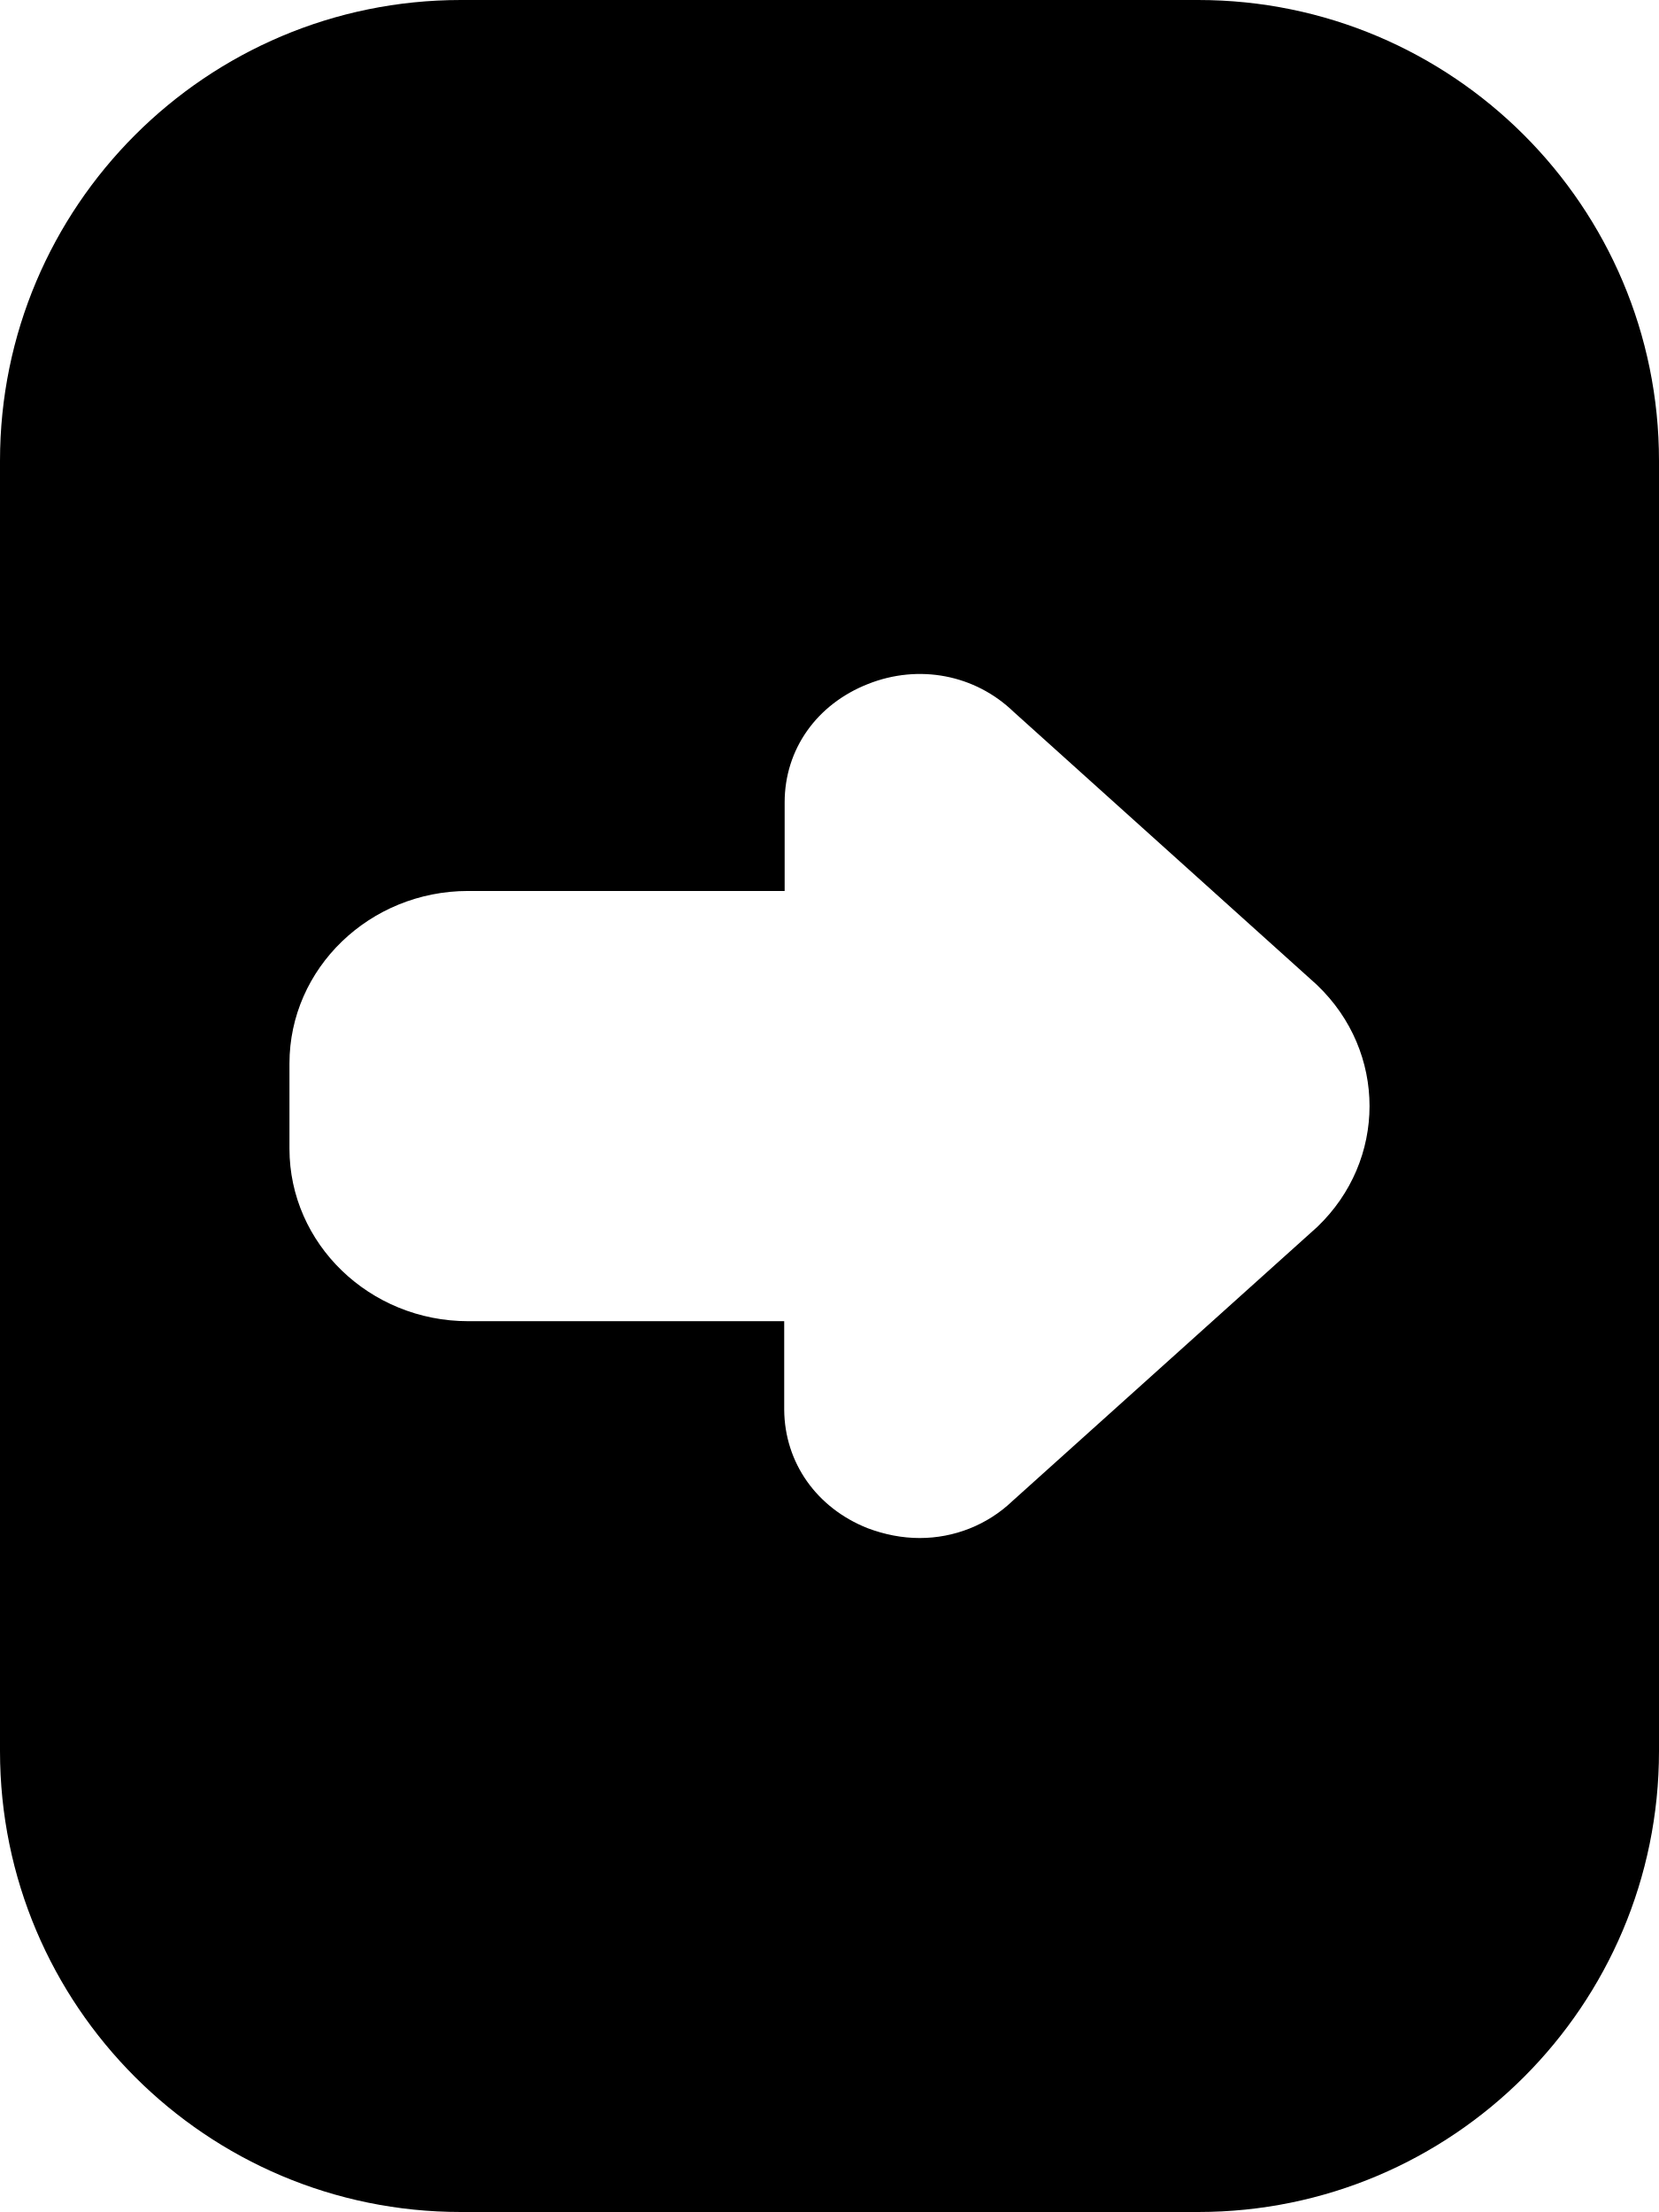
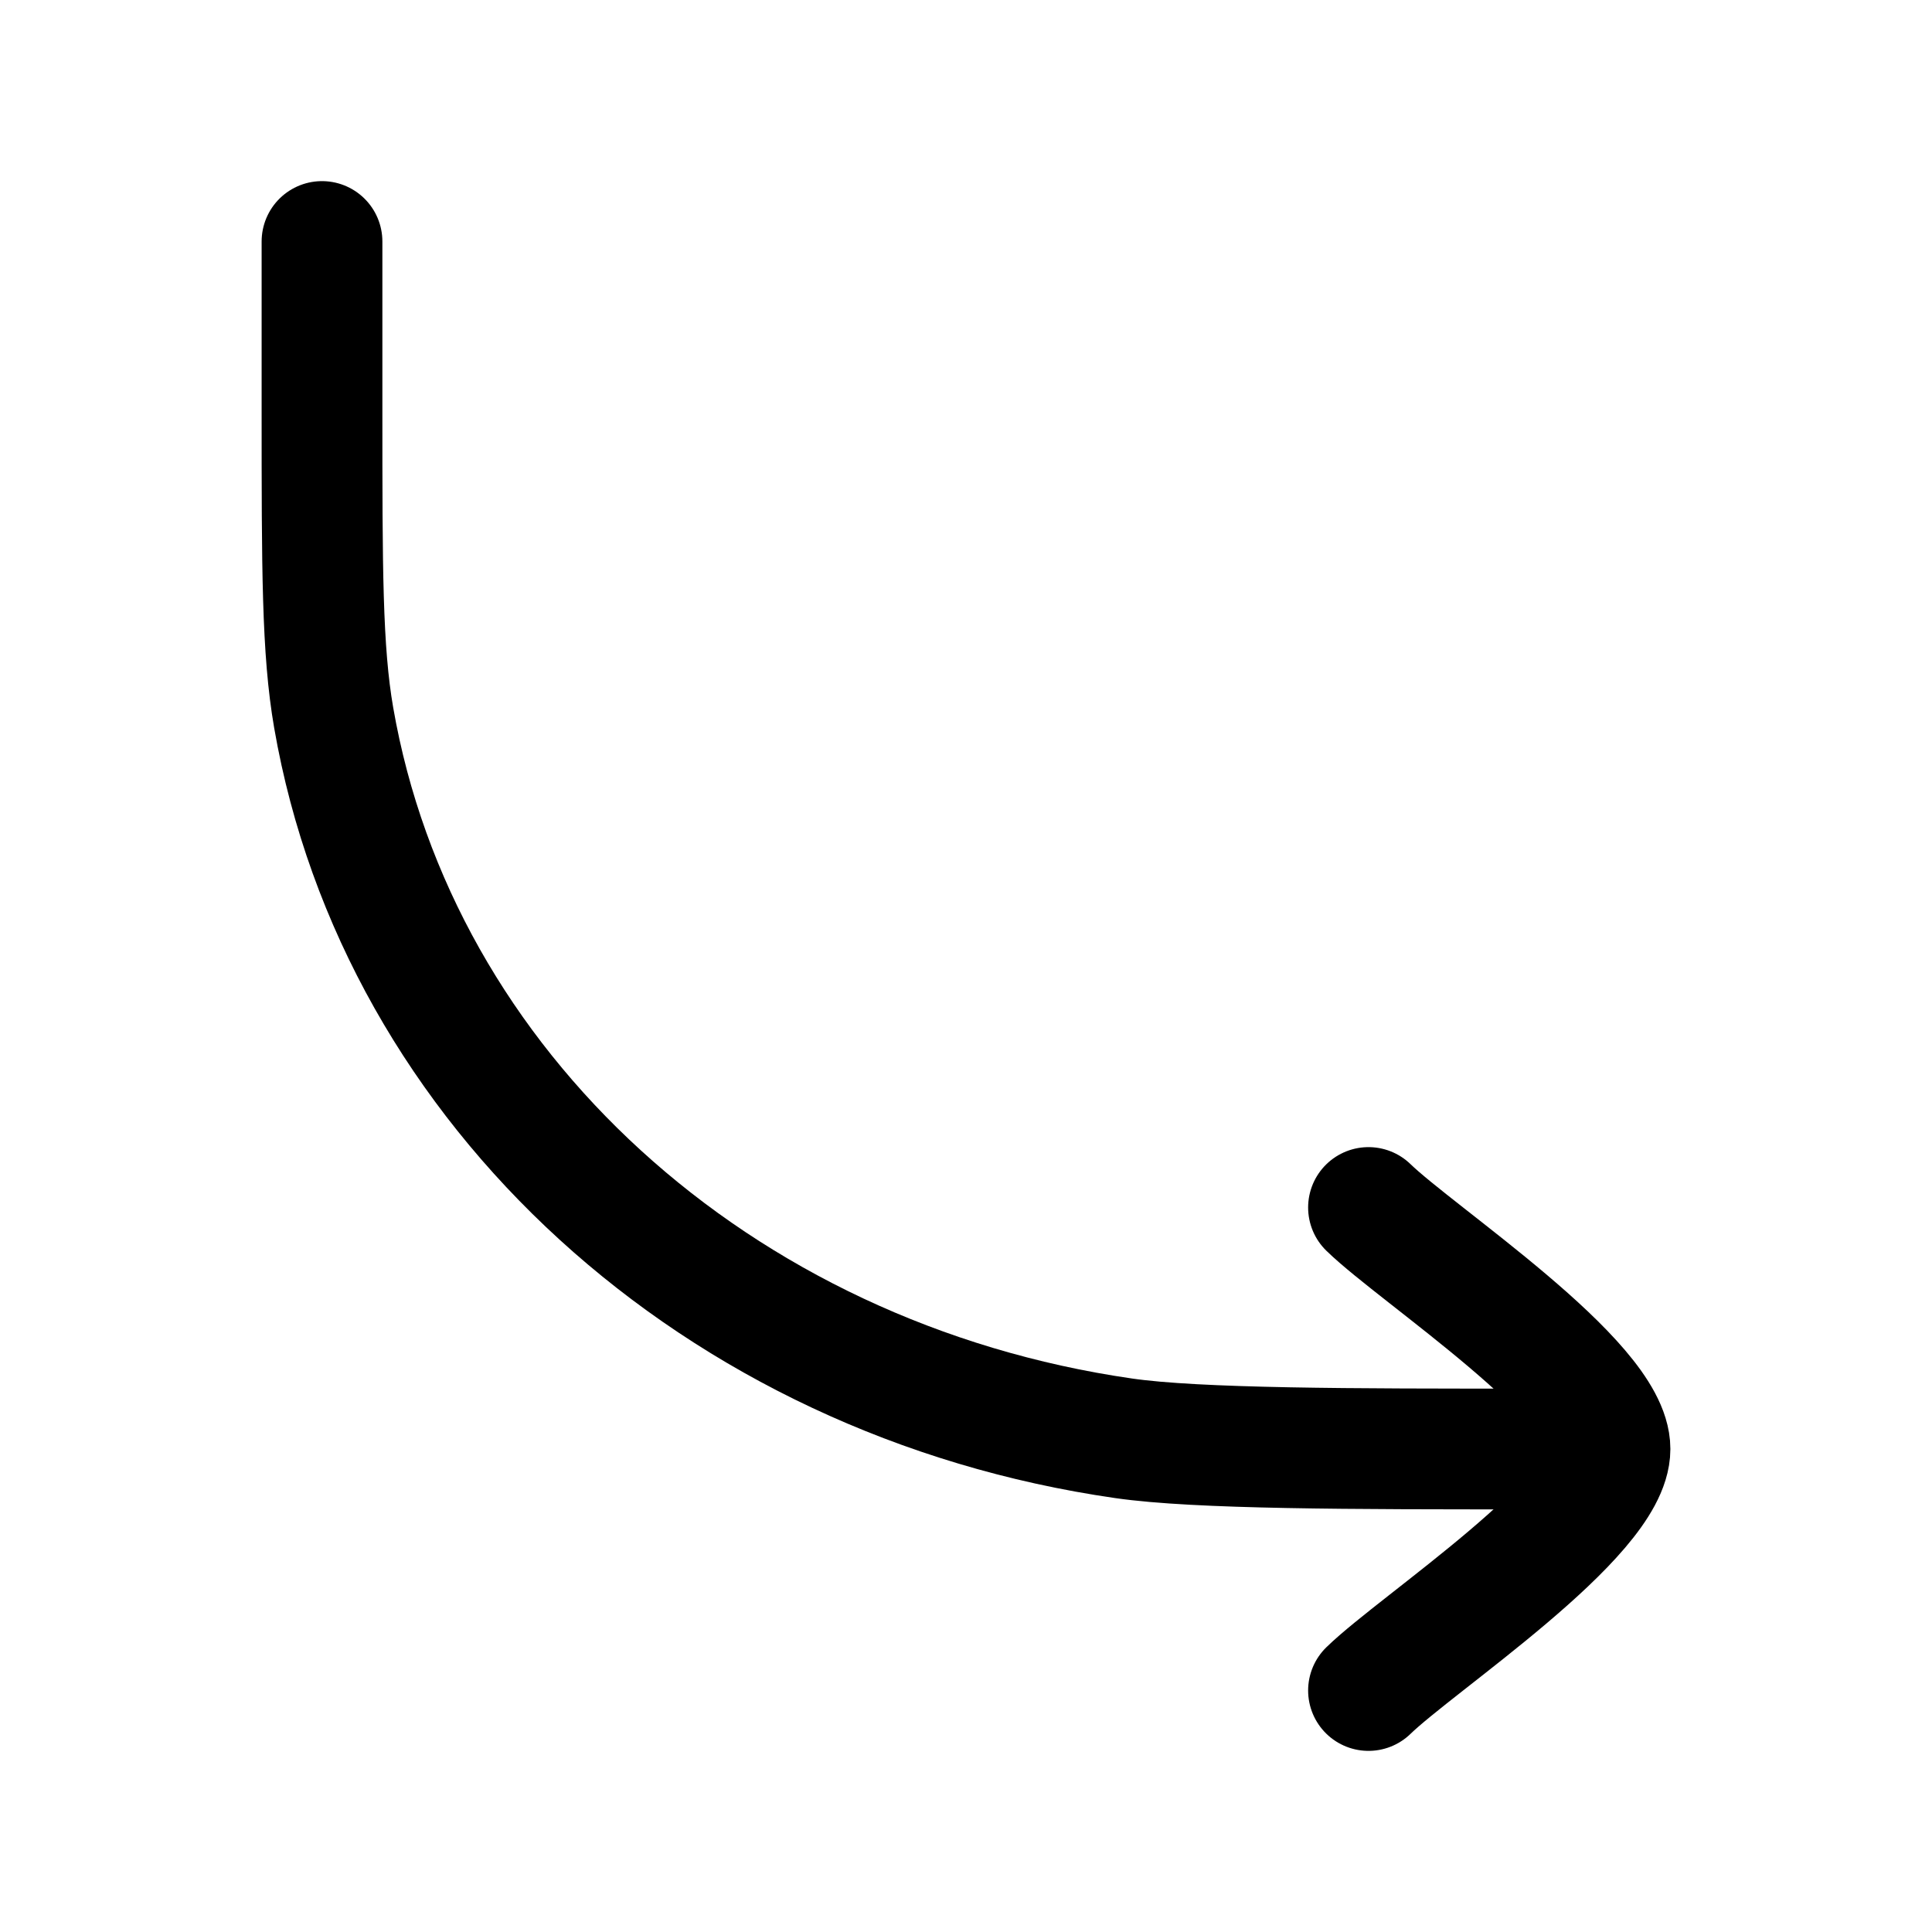
- <svg xmlns="http://www.w3.org/2000/svg" width="384" height="512" viewBox="0 0 384 512" fill="none">
-   <path d="M277.333 0C336.213 0 384 47.787 384 106.667V405.333C384 464.213 336.213 512 277.333 512H106.667C47.787 512 0 464.213 0 405.333V106.667C0 47.787 47.787 0 106.667 0H277.333ZM234.656 164.8C225.695 156.136 212.671 153.647 200.896 158.327C189.018 163.008 181.619 173.464 181.619 185.713V206.227H108.367C85.548 206.227 67 224.152 67 246.16V265.877C67 287.885 85.548 305.81 108.367 305.81H181.515V326.324C181.619 338.573 189.017 349.03 200.792 353.71C204.751 355.204 208.815 356 212.879 356C220.798 356 228.509 353.012 234.344 347.436L304.887 284.001C321.037 268.566 321.038 243.471 304.887 228.035L304.679 227.836L234.656 164.8Z" fill="black" />
+ <svg xmlns="http://www.w3.org/2000/svg" width="24" height="24" viewBox="0 0 24 24">
+   <path d="M0 0h24v24H0z" fill="none" />
+   <g fill="none" stroke="currentColor" stroke-linecap="round" stroke-linejoin="round" stroke-width="1.5">
+     <path d="M4 3v2.077c0 2 0 3.001.145 3.838c.8 4.609 4.762 8.223 9.812 8.952C14.875 18 16.807 18 19 18" />
+     <path d="M17 21c.607-.59 3-2.16 3-3s-2.393-2.41-3-3" />
+   </g>
</svg>
